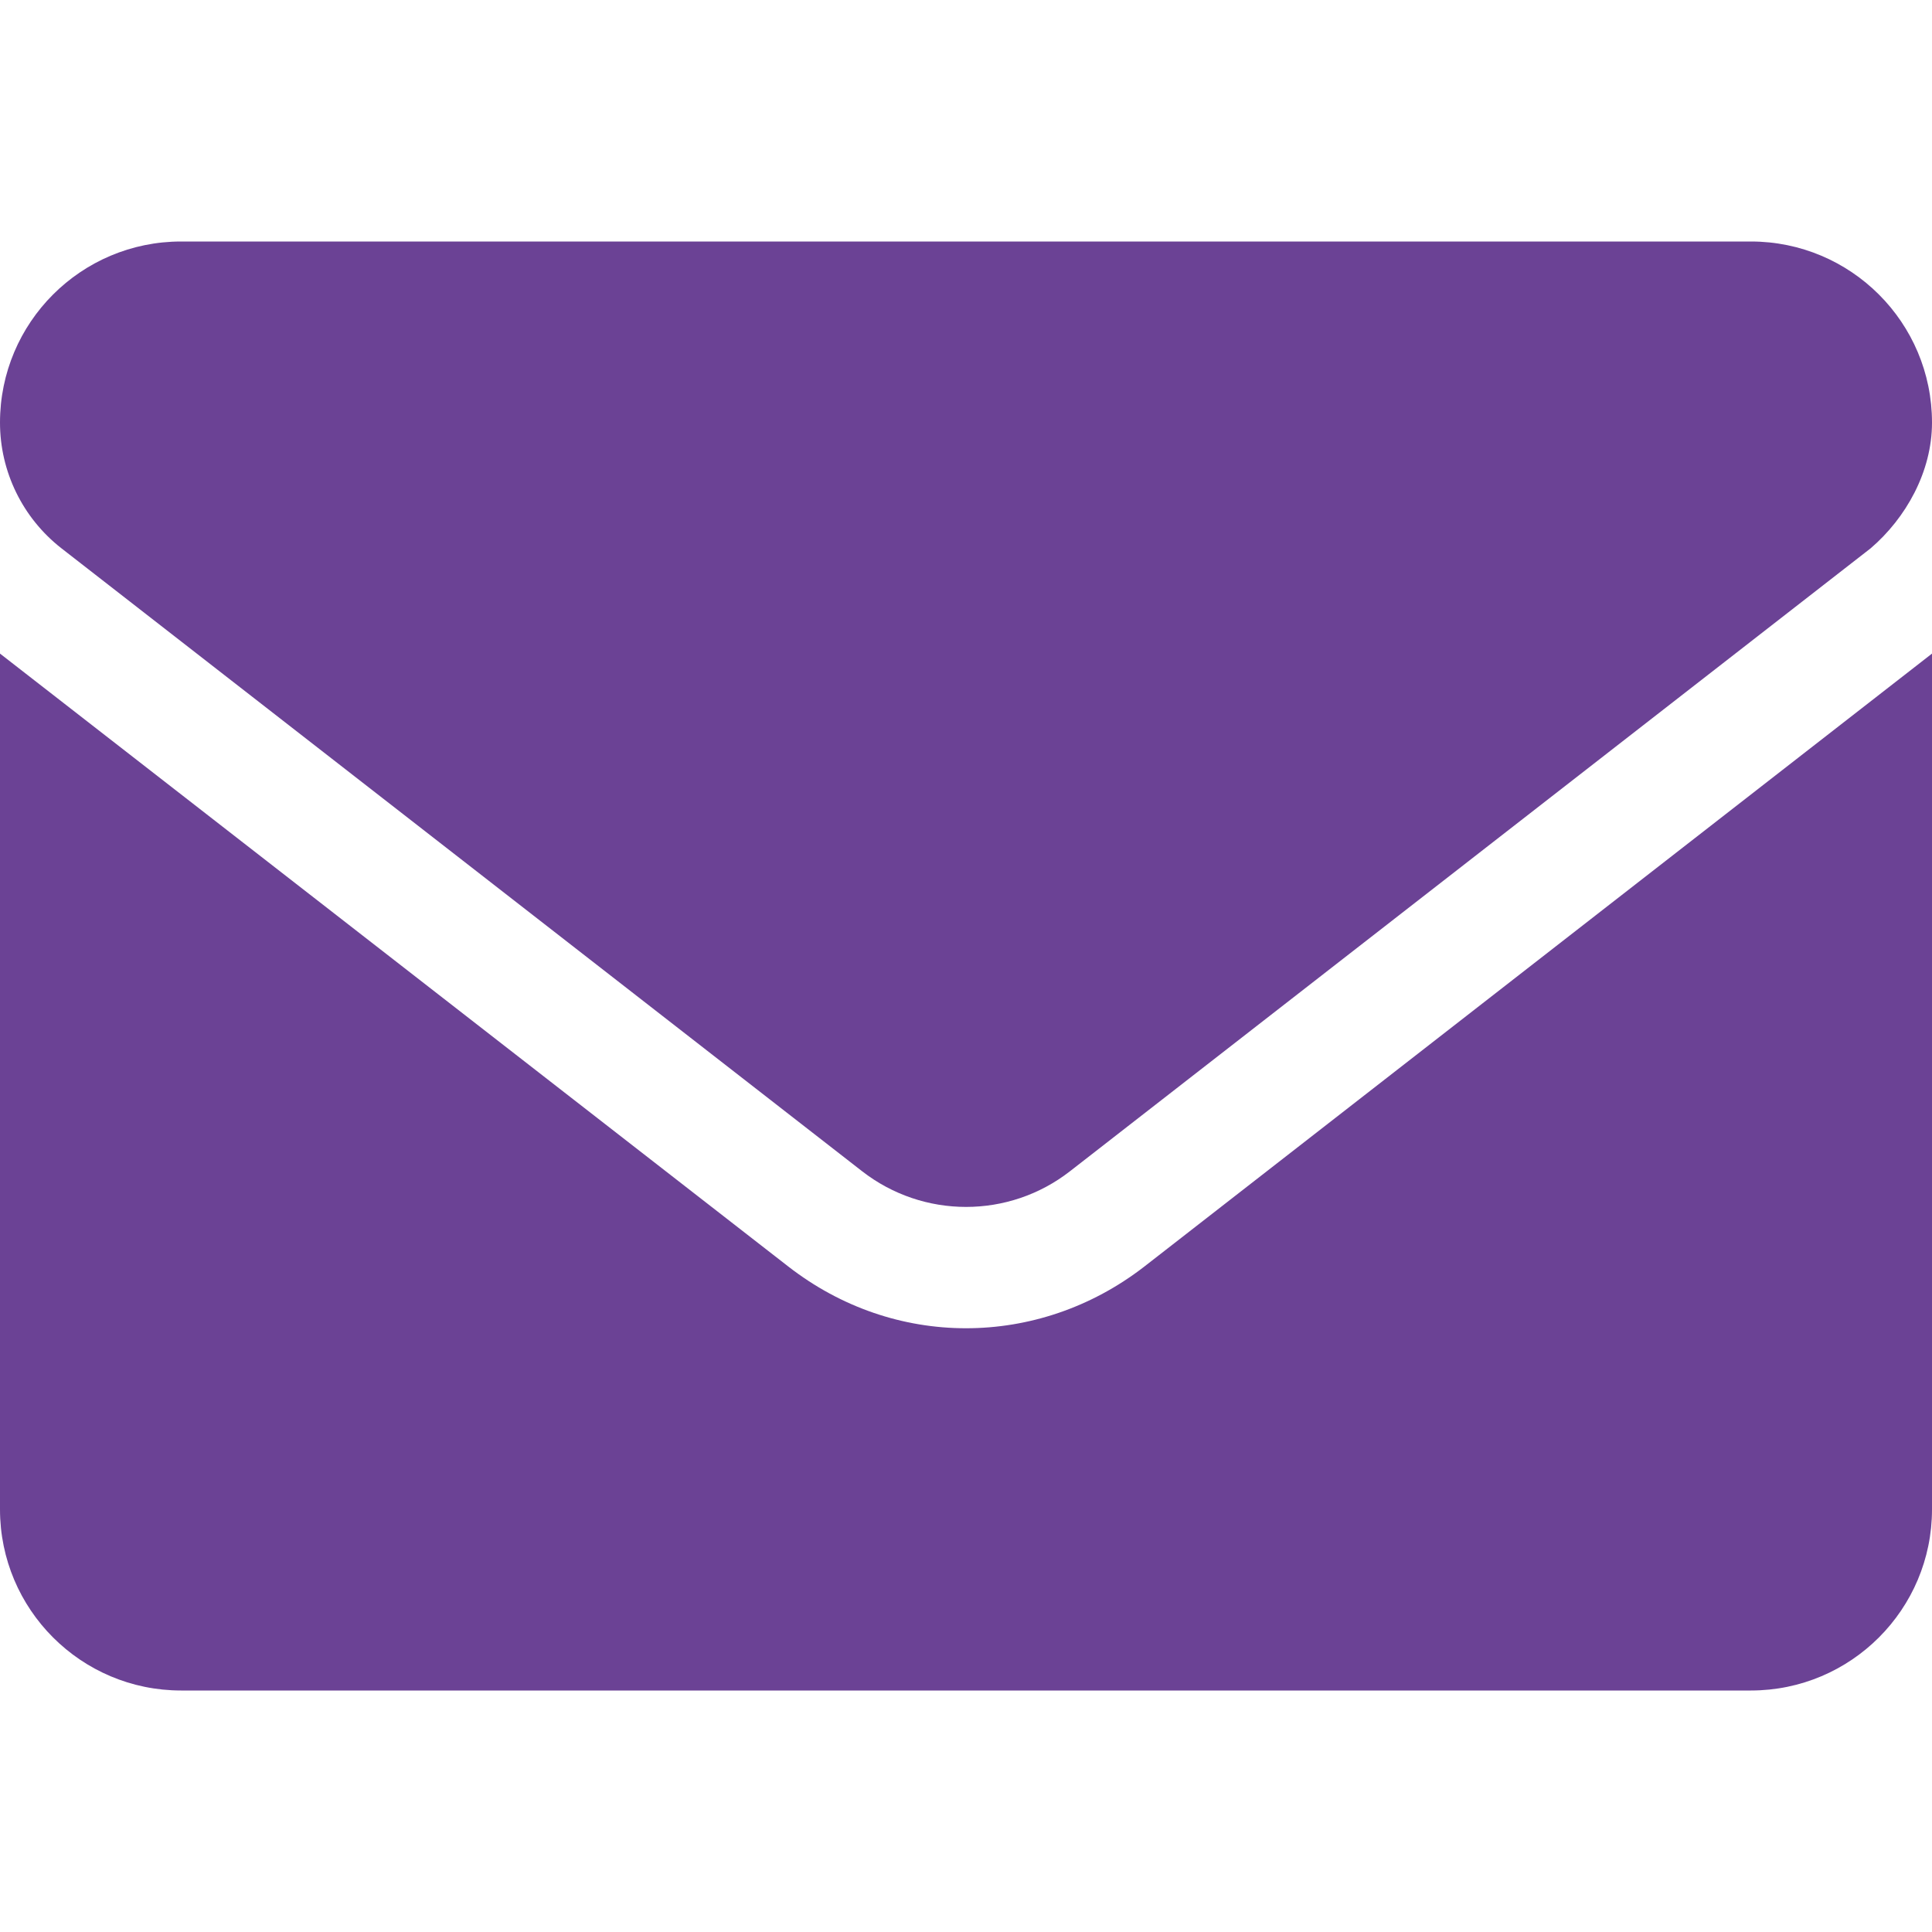
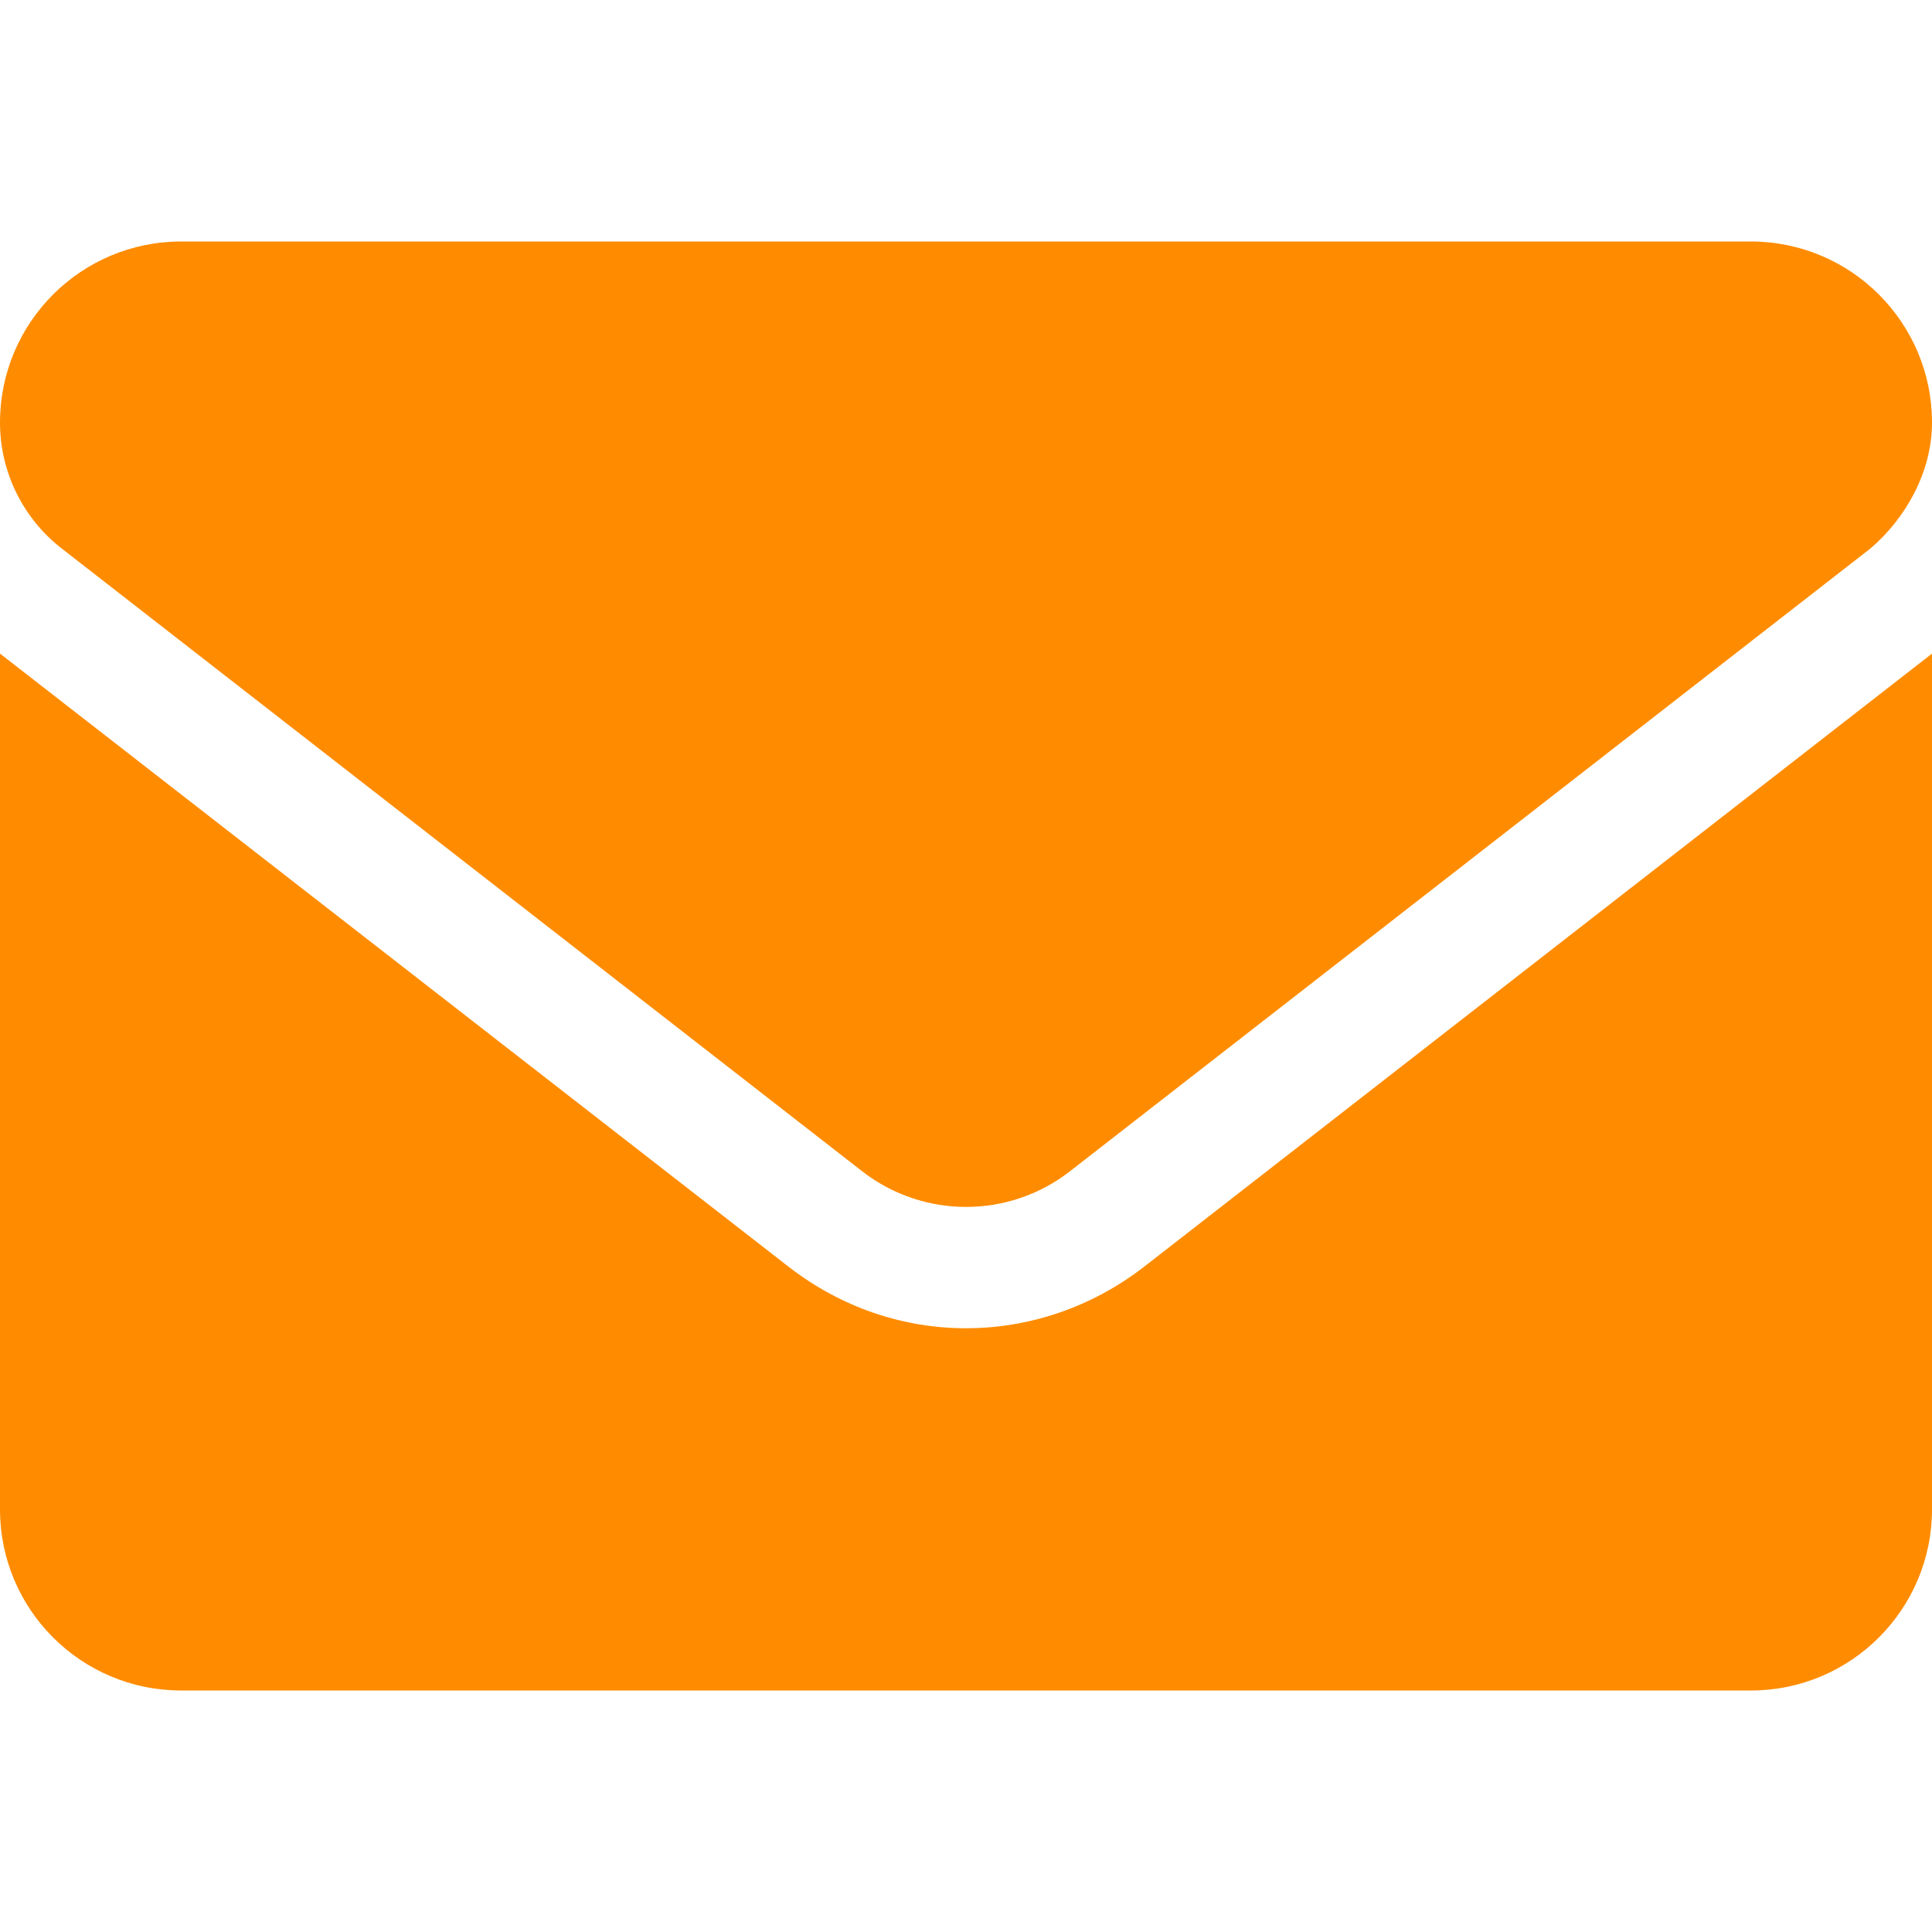
<svg xmlns="http://www.w3.org/2000/svg" width="20" height="20" viewBox="0 0 20 20" fill="none">
-   <path d="M10 13.75C9.354 13.75 8.709 13.538 8.158 13.109L0 6.766V15.625C0 16.66 0.839 17.5 1.875 17.5H18.125C19.16 17.5 20 16.66 20 15.625V6.766L11.844 13.113C11.293 13.539 10.645 13.75 10 13.75ZM0.636 5.676L8.925 12.125C9.558 12.617 10.444 12.617 11.076 12.125L19.365 5.676C19.73 5.363 20 4.883 20 4.375C20 3.339 19.16 2.5 18.125 2.5H1.875C0.839 2.5 0 3.339 0 4.375C0 4.883 0.235 5.363 0.636 5.676Z" fill="#6B4295" />
+   <path d="M10 13.75C9.354 13.75 8.709 13.538 8.158 13.109L0 6.766V15.625C0 16.66 0.839 17.5 1.875 17.5H18.125C19.16 17.5 20 16.66 20 15.625V6.766L11.844 13.113C11.293 13.539 10.645 13.75 10 13.75ZM0.636 5.676L8.925 12.125C9.558 12.617 10.444 12.617 11.076 12.125L19.365 5.676C19.73 5.363 20 4.883 20 4.375C20 3.339 19.16 2.5 18.125 2.5H1.875C0.839 2.5 0 3.339 0 4.375C0 4.883 0.235 5.363 0.636 5.676Z" fill="darkorange" />
</svg>
